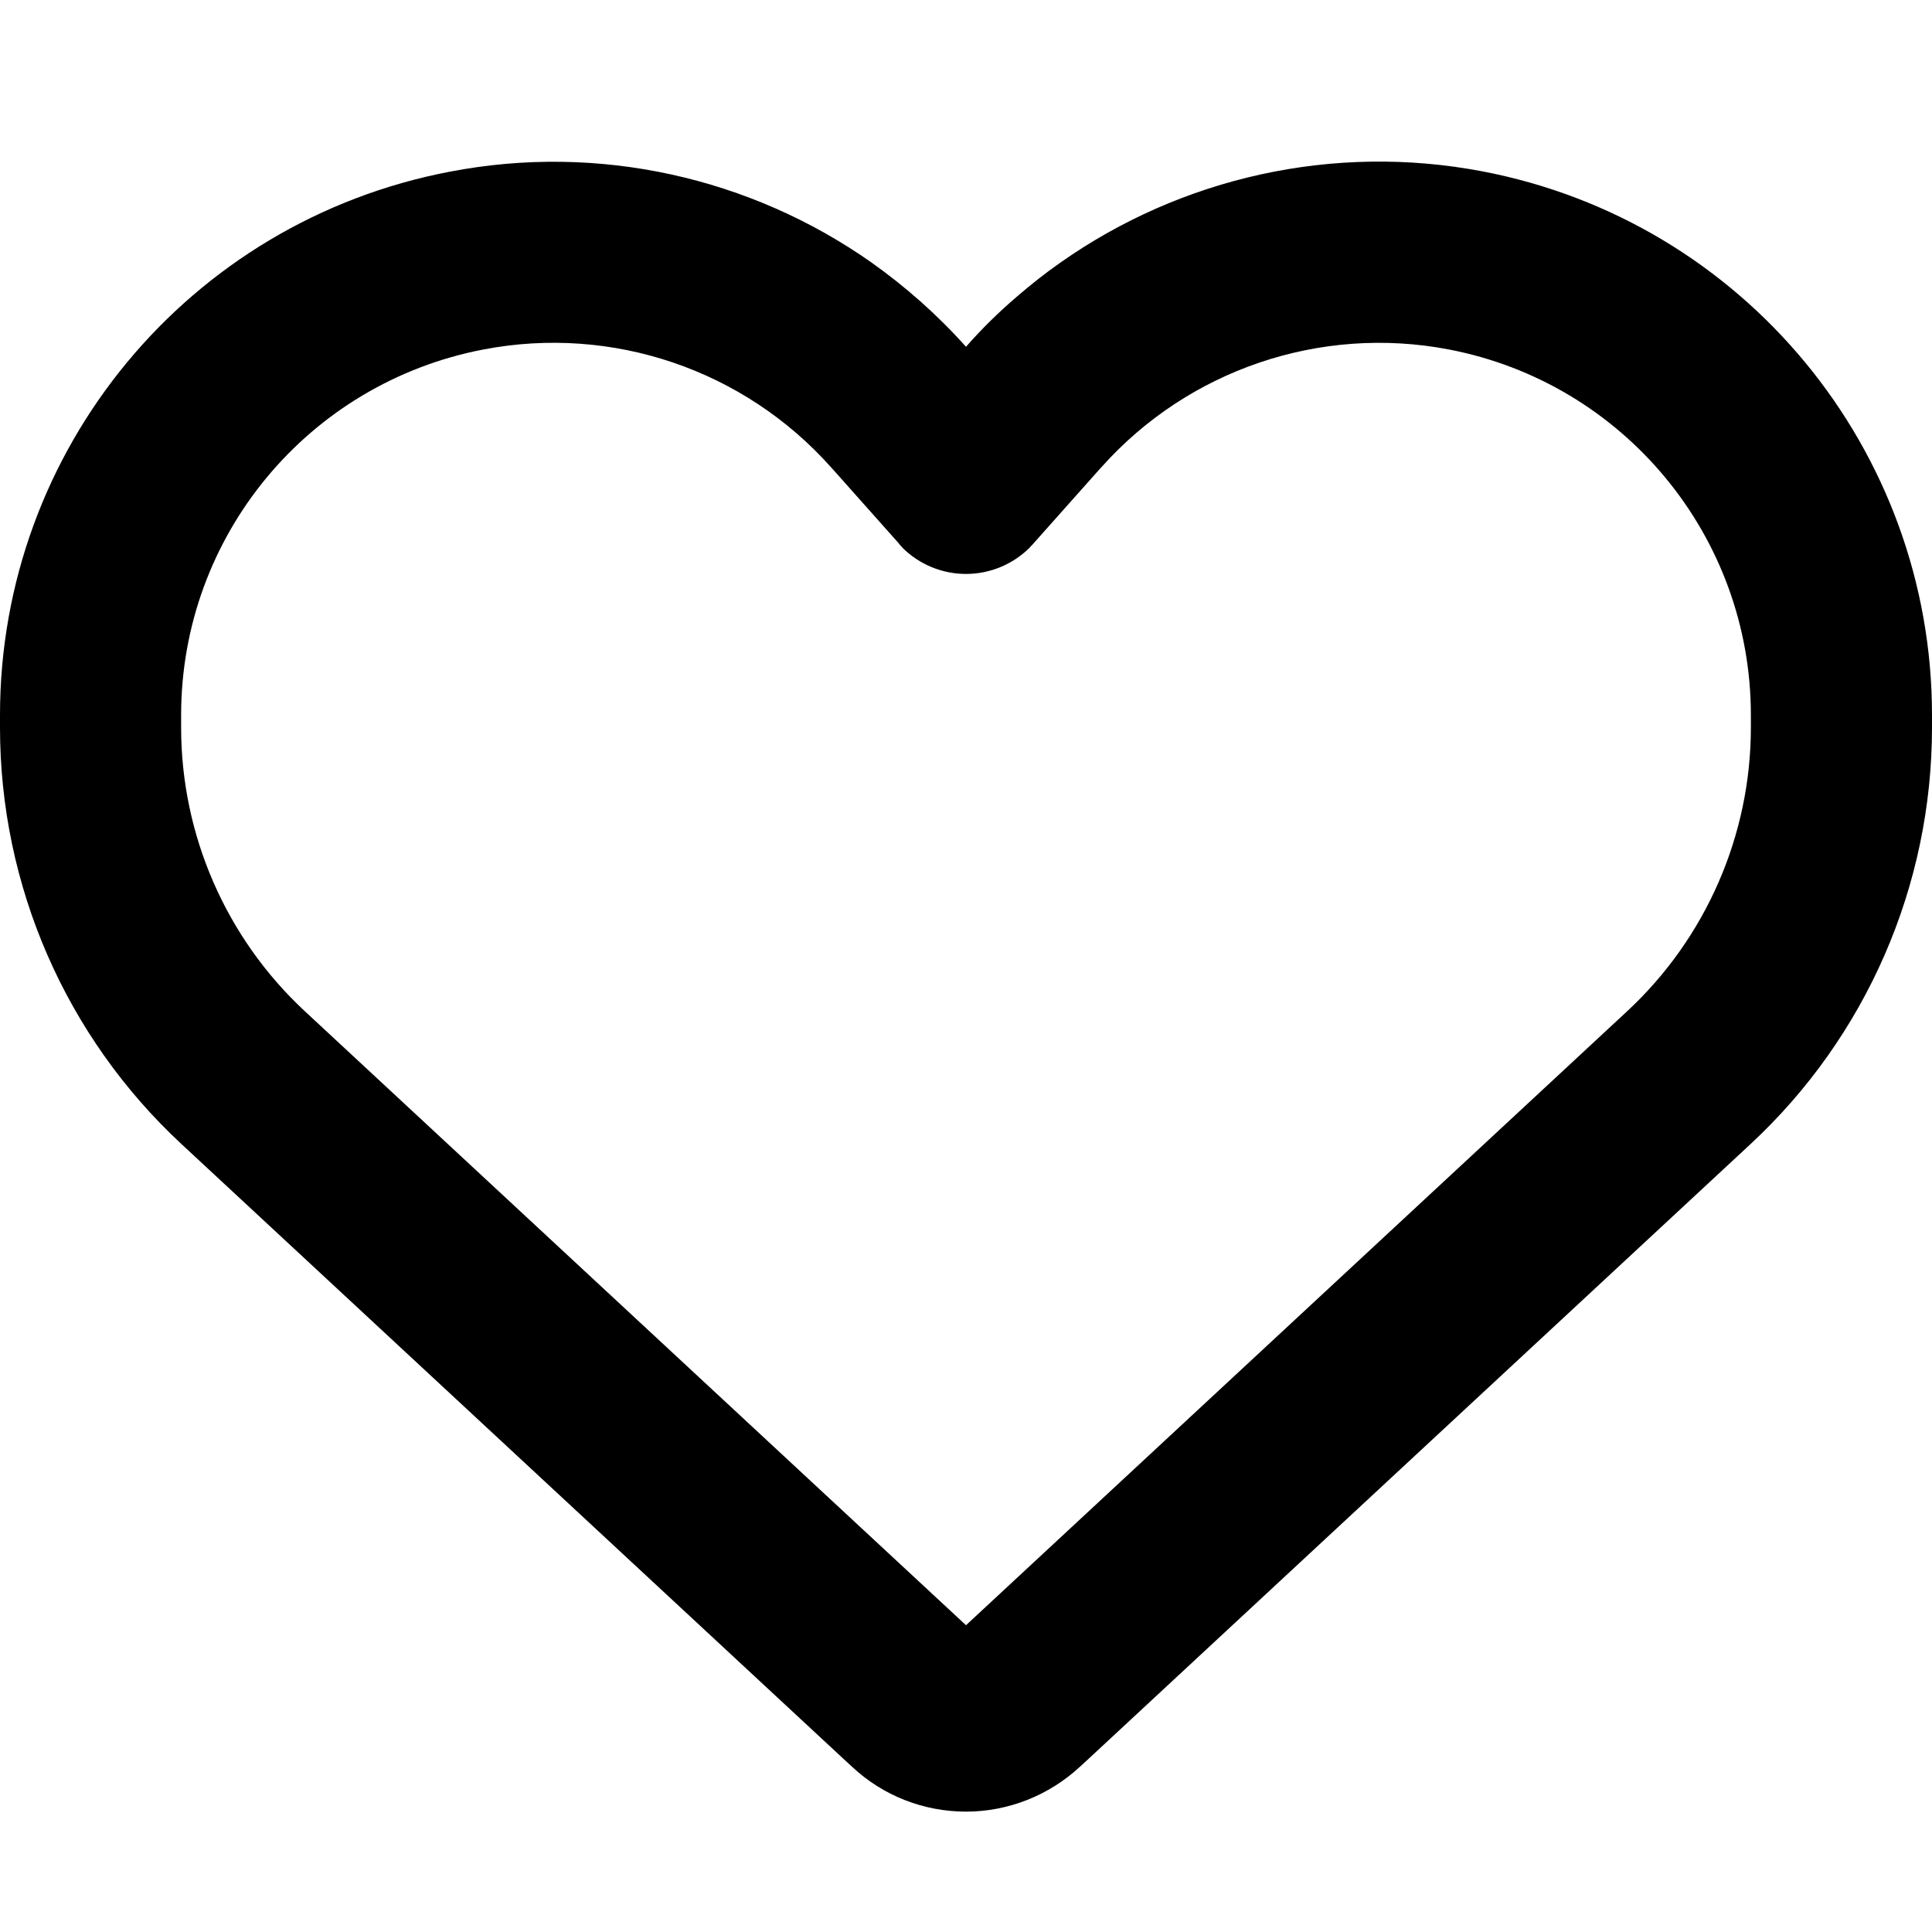
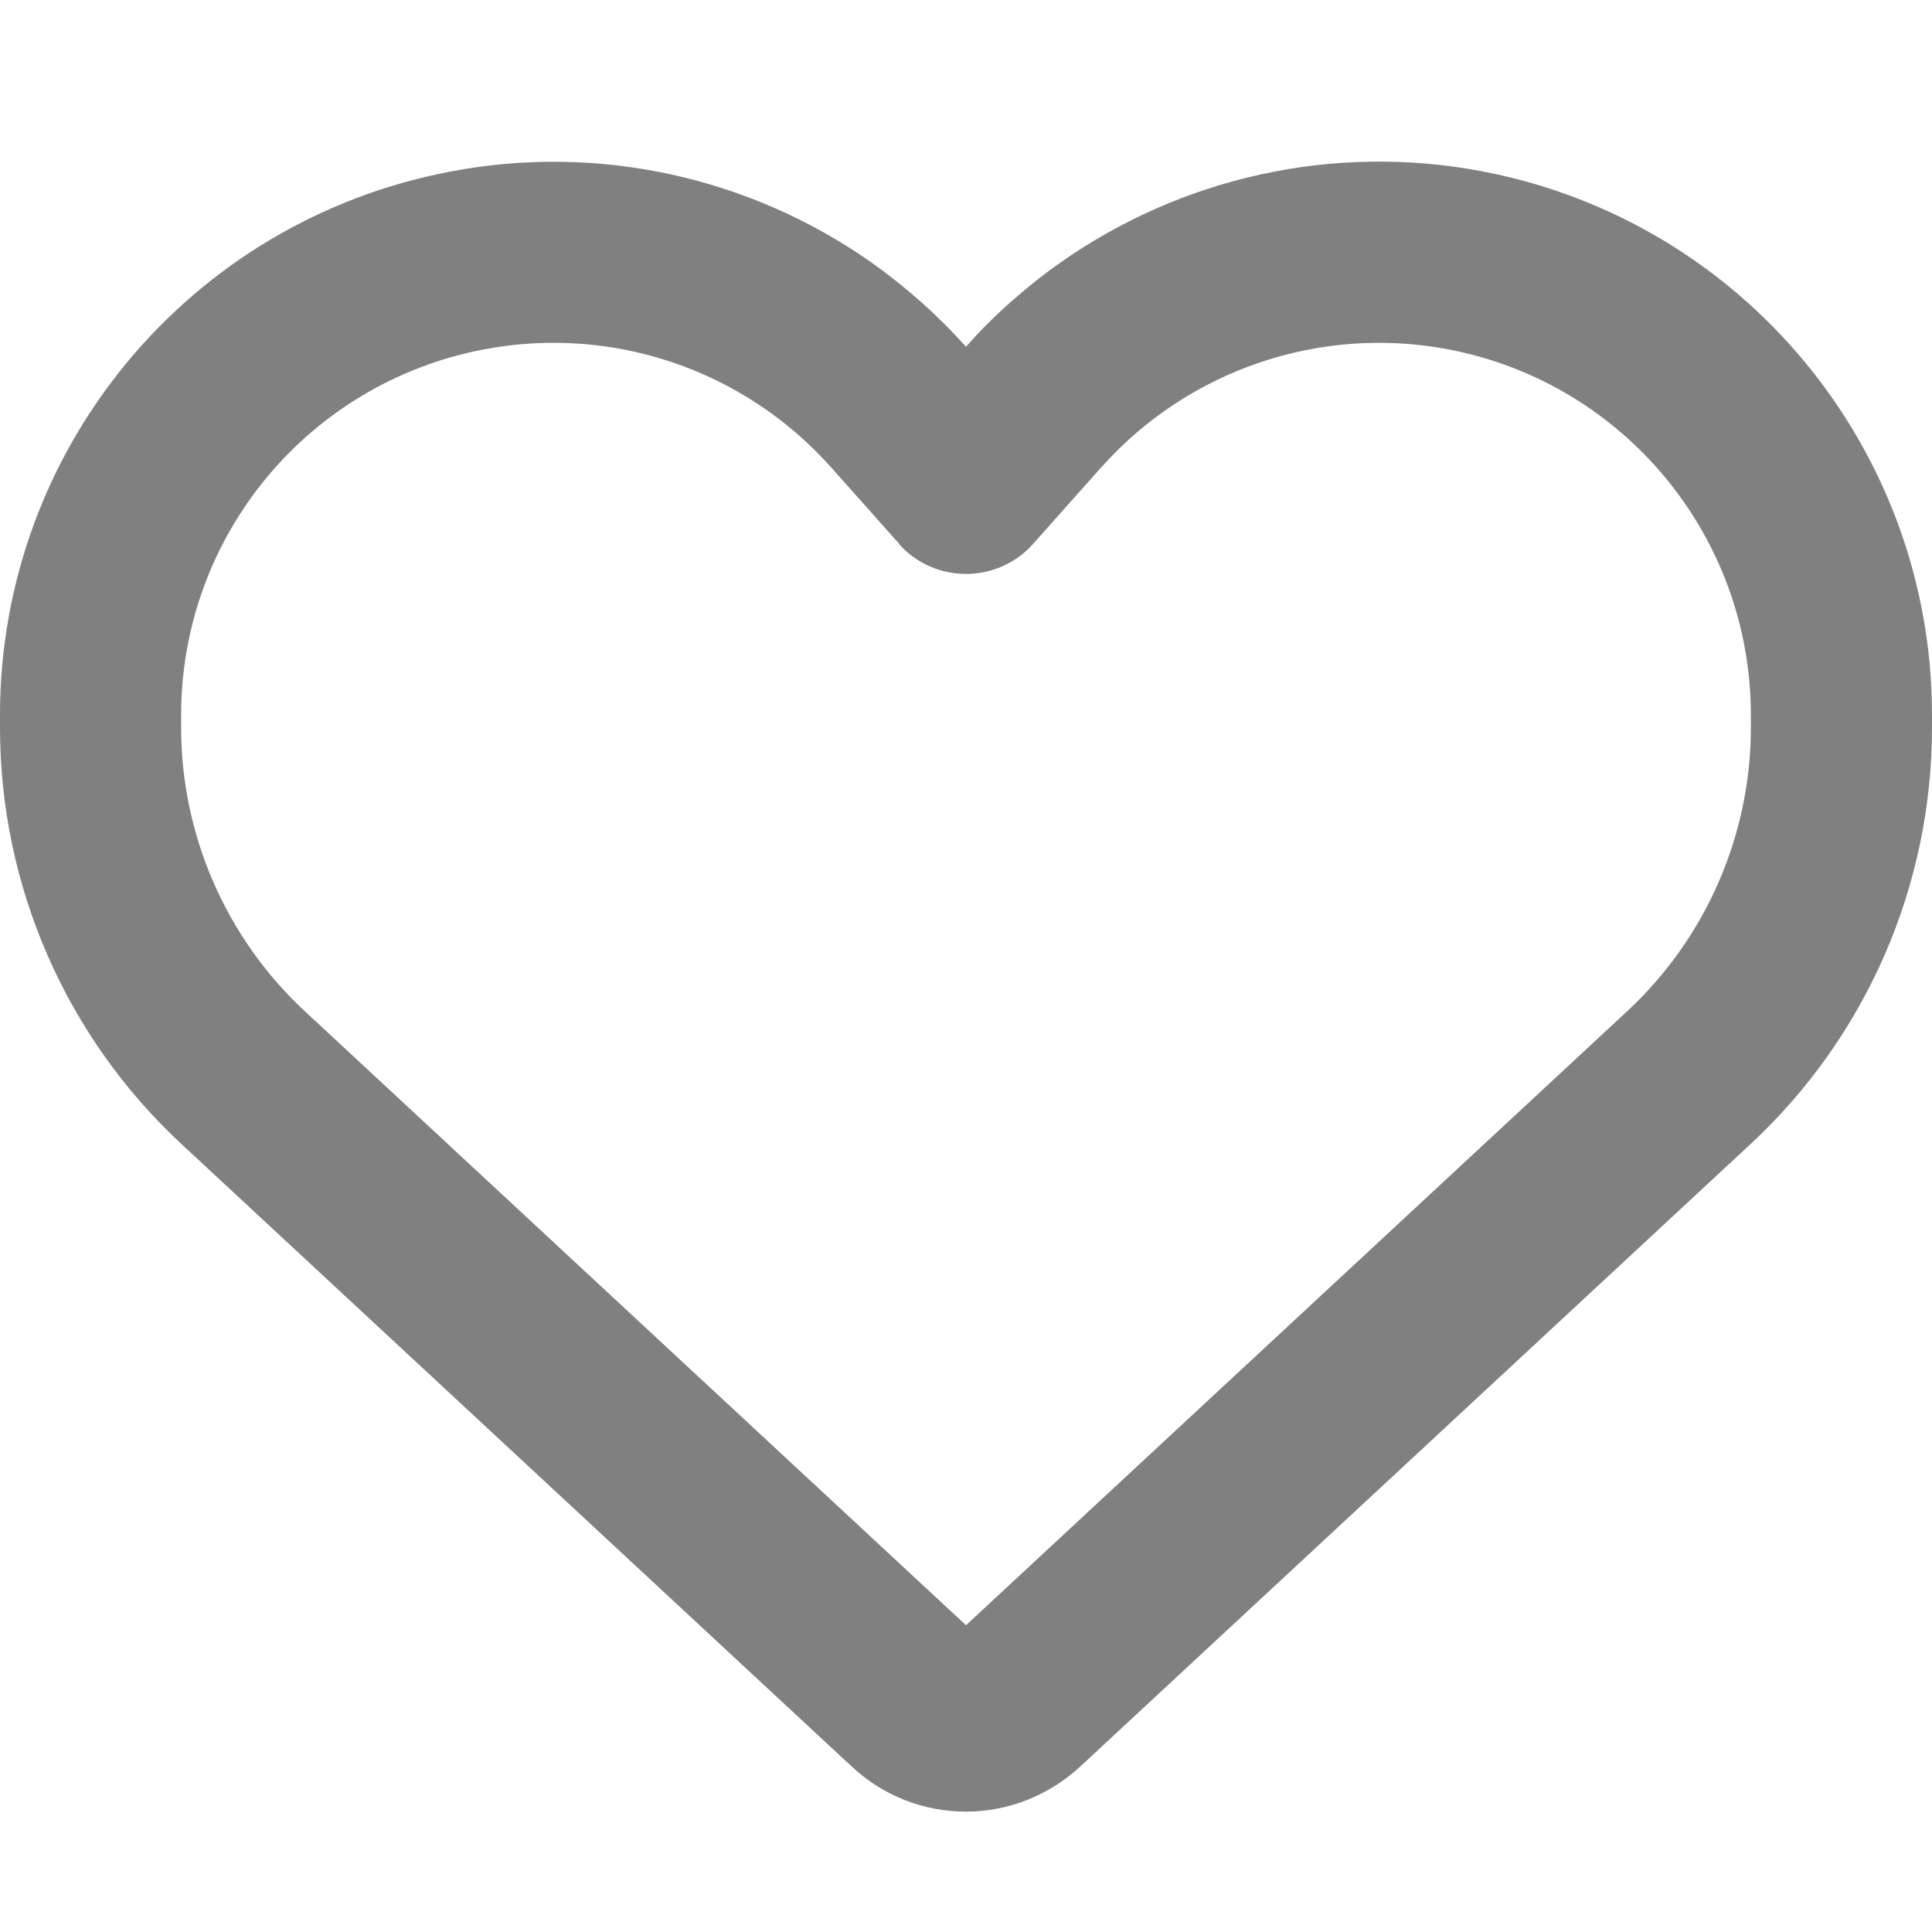
- <svg xmlns="http://www.w3.org/2000/svg" viewBox="0 0 512 512">
+ <svg xmlns="http://www.w3.org/2000/svg" viewBox="0 0 512 512" fill="grey">
  <path d="M225.8 468.2l-2.5-2.3L48.1 303.2C17.4 274.7 0 234.7 0 192.8v-3.3c0-70.4 50-130.8 119.2-144C158.6 37.9 198.9 47 231 69.6c9 6.4 17.4 13.8 25 22.3c4.2-4.8 8.7-9.2 13.5-13.3c3.7-3.2 7.5-6.2 11.5-9c0 0 0 0 0 0C313.1 47 353.4 37.9 392.8 45.4C462 58.6 512 119.1 512 189.5v3.3c0 41.9-17.4 81.9-48.1 110.4L288.7 465.9l-2.5 2.3c-8.2 7.6-19 11.9-30.2 11.9s-22-4.2-30.2-11.9zM239.1 145c-.4-.3-.7-.7-1-1.1l-17.8-20c0 0-.1-.1-.1-.1c0 0 0 0 0 0c-23.1-25.9-58-37.7-92-31.2C81.6 101.5 48 142.1 48 189.5v3.3c0 28.5 11.9 55.8 32.8 75.2L256 430.7 431.2 268c20.9-19.4 32.8-46.7 32.8-75.2v-3.3c0-47.3-33.6-88-80.1-96.9c-34-6.5-69 5.4-92 31.2c0 0 0 0-.1 .1s0 0-.1 .1l-17.8 20c-.3 .4-.7 .7-1 1.1c-4.5 4.5-10.6 7-16.9 7s-12.4-2.5-16.9-7z" />
</svg>
